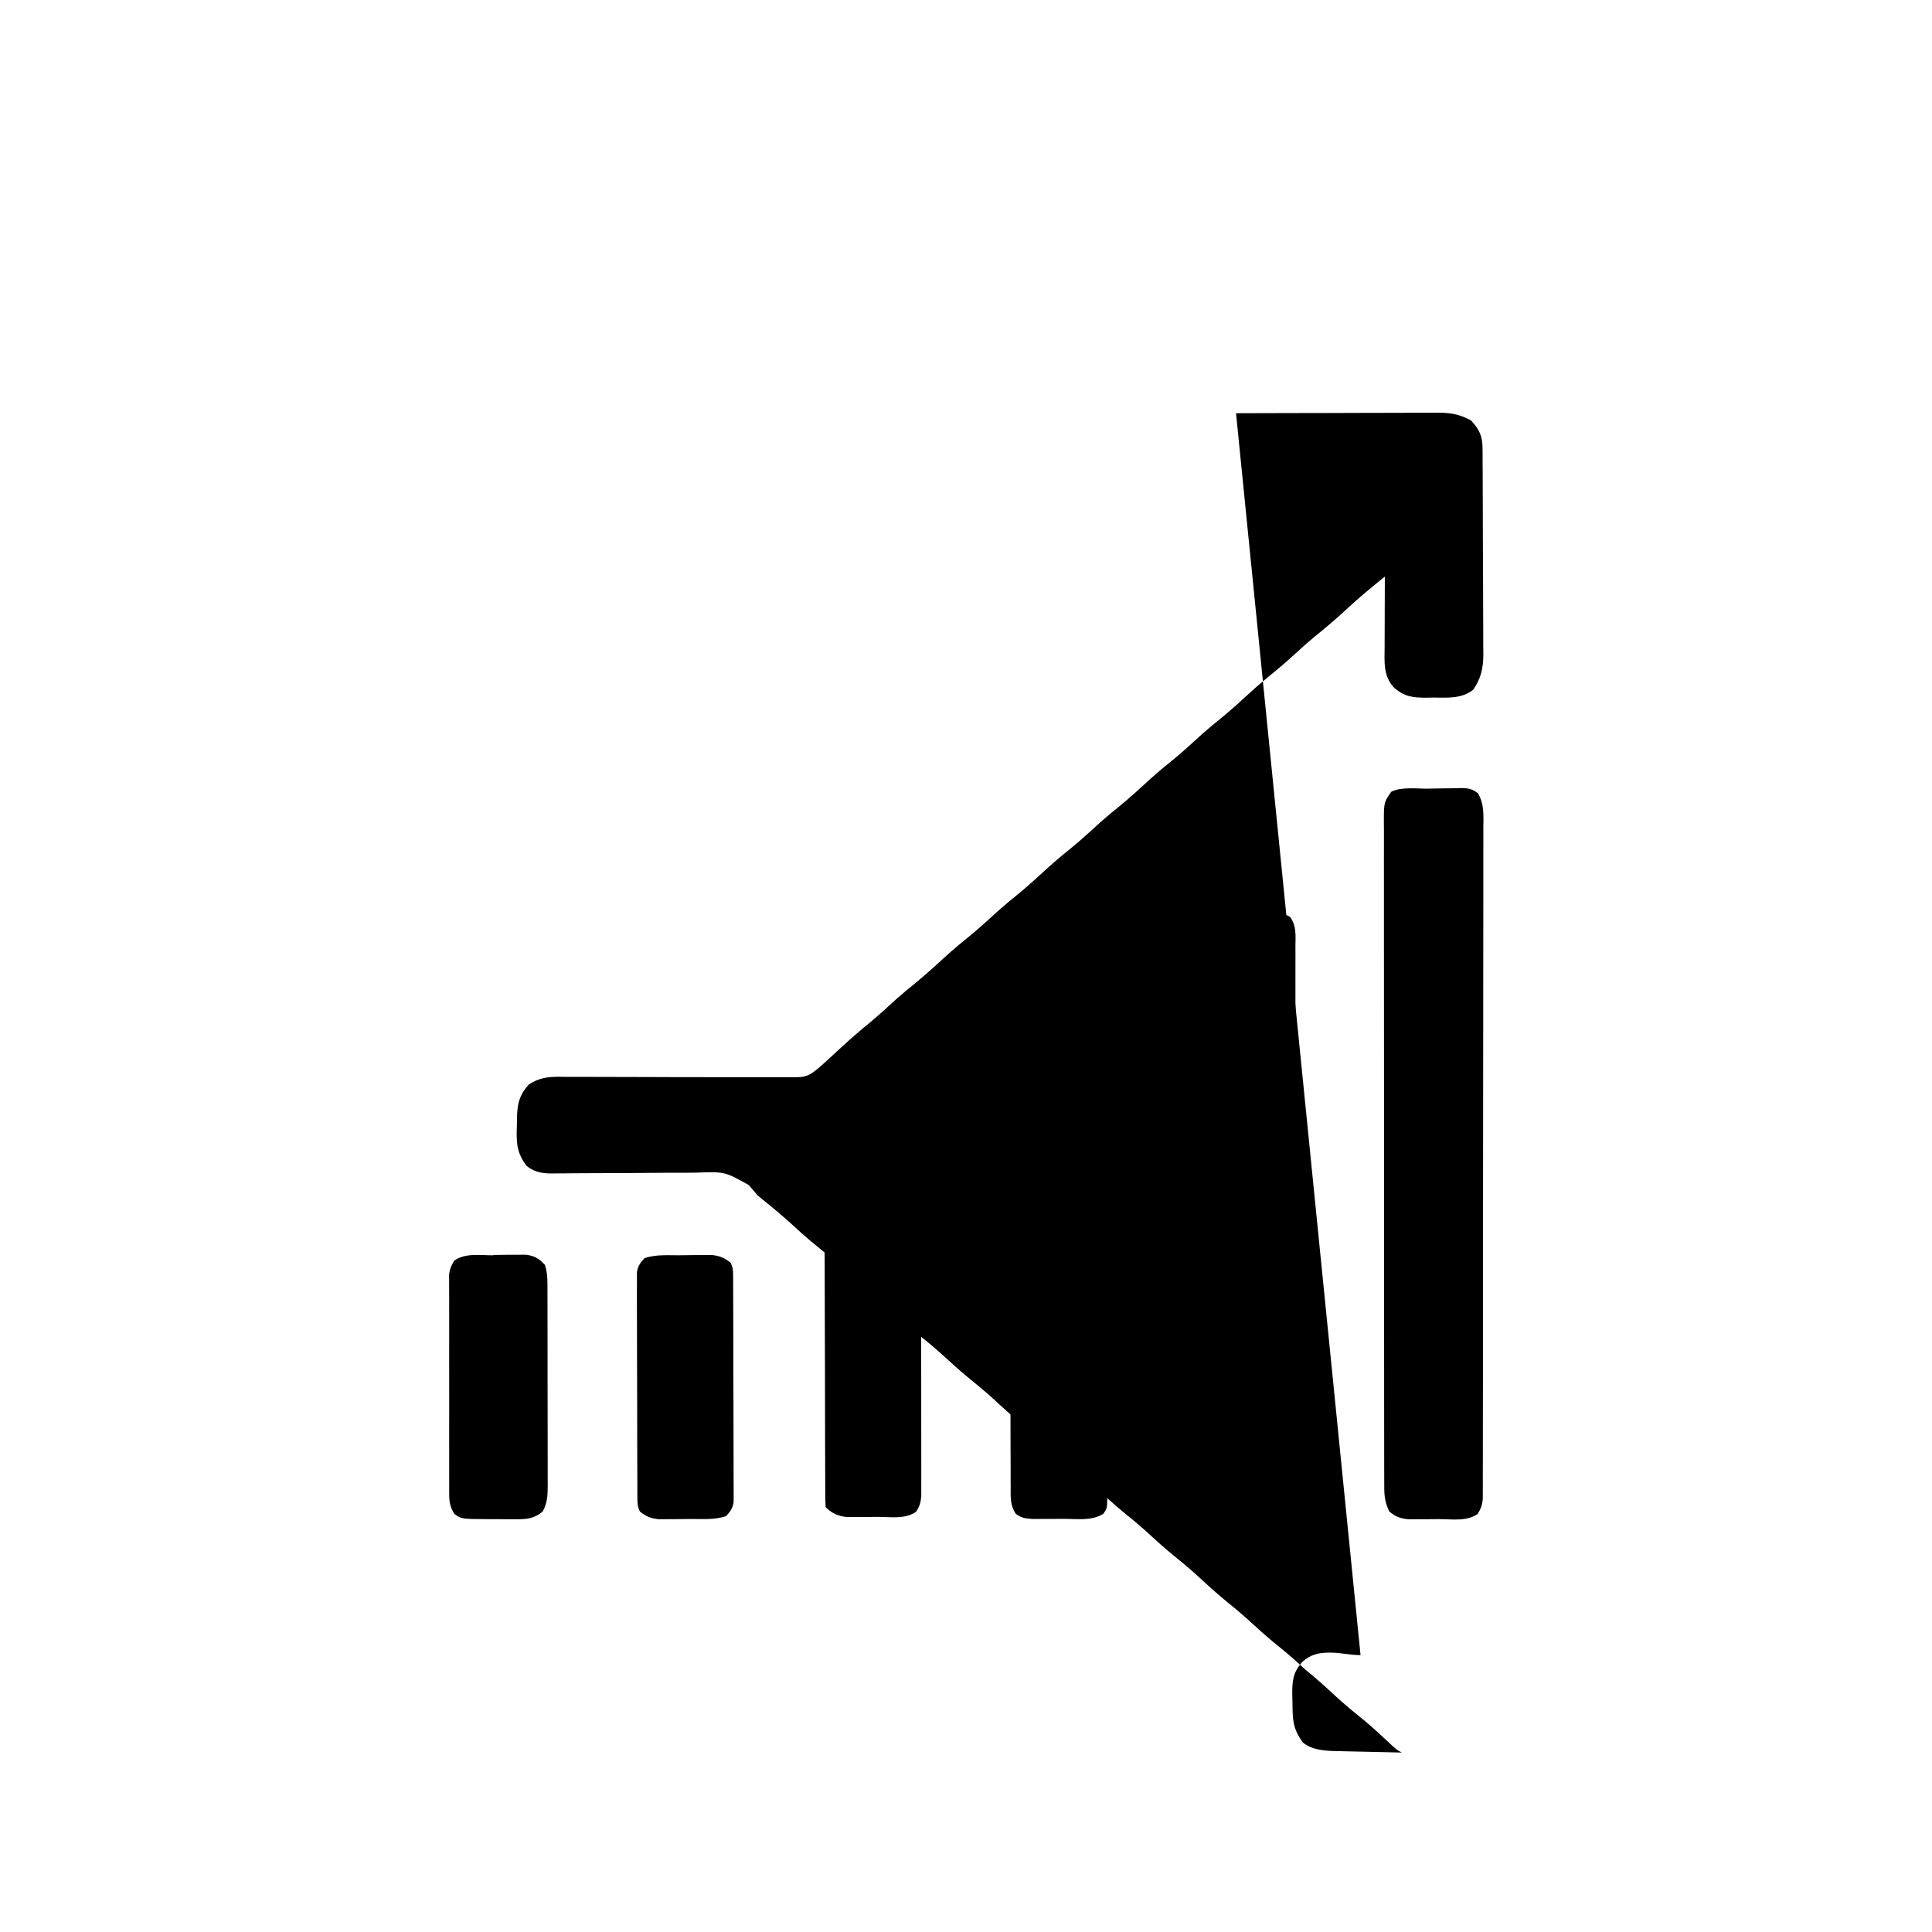
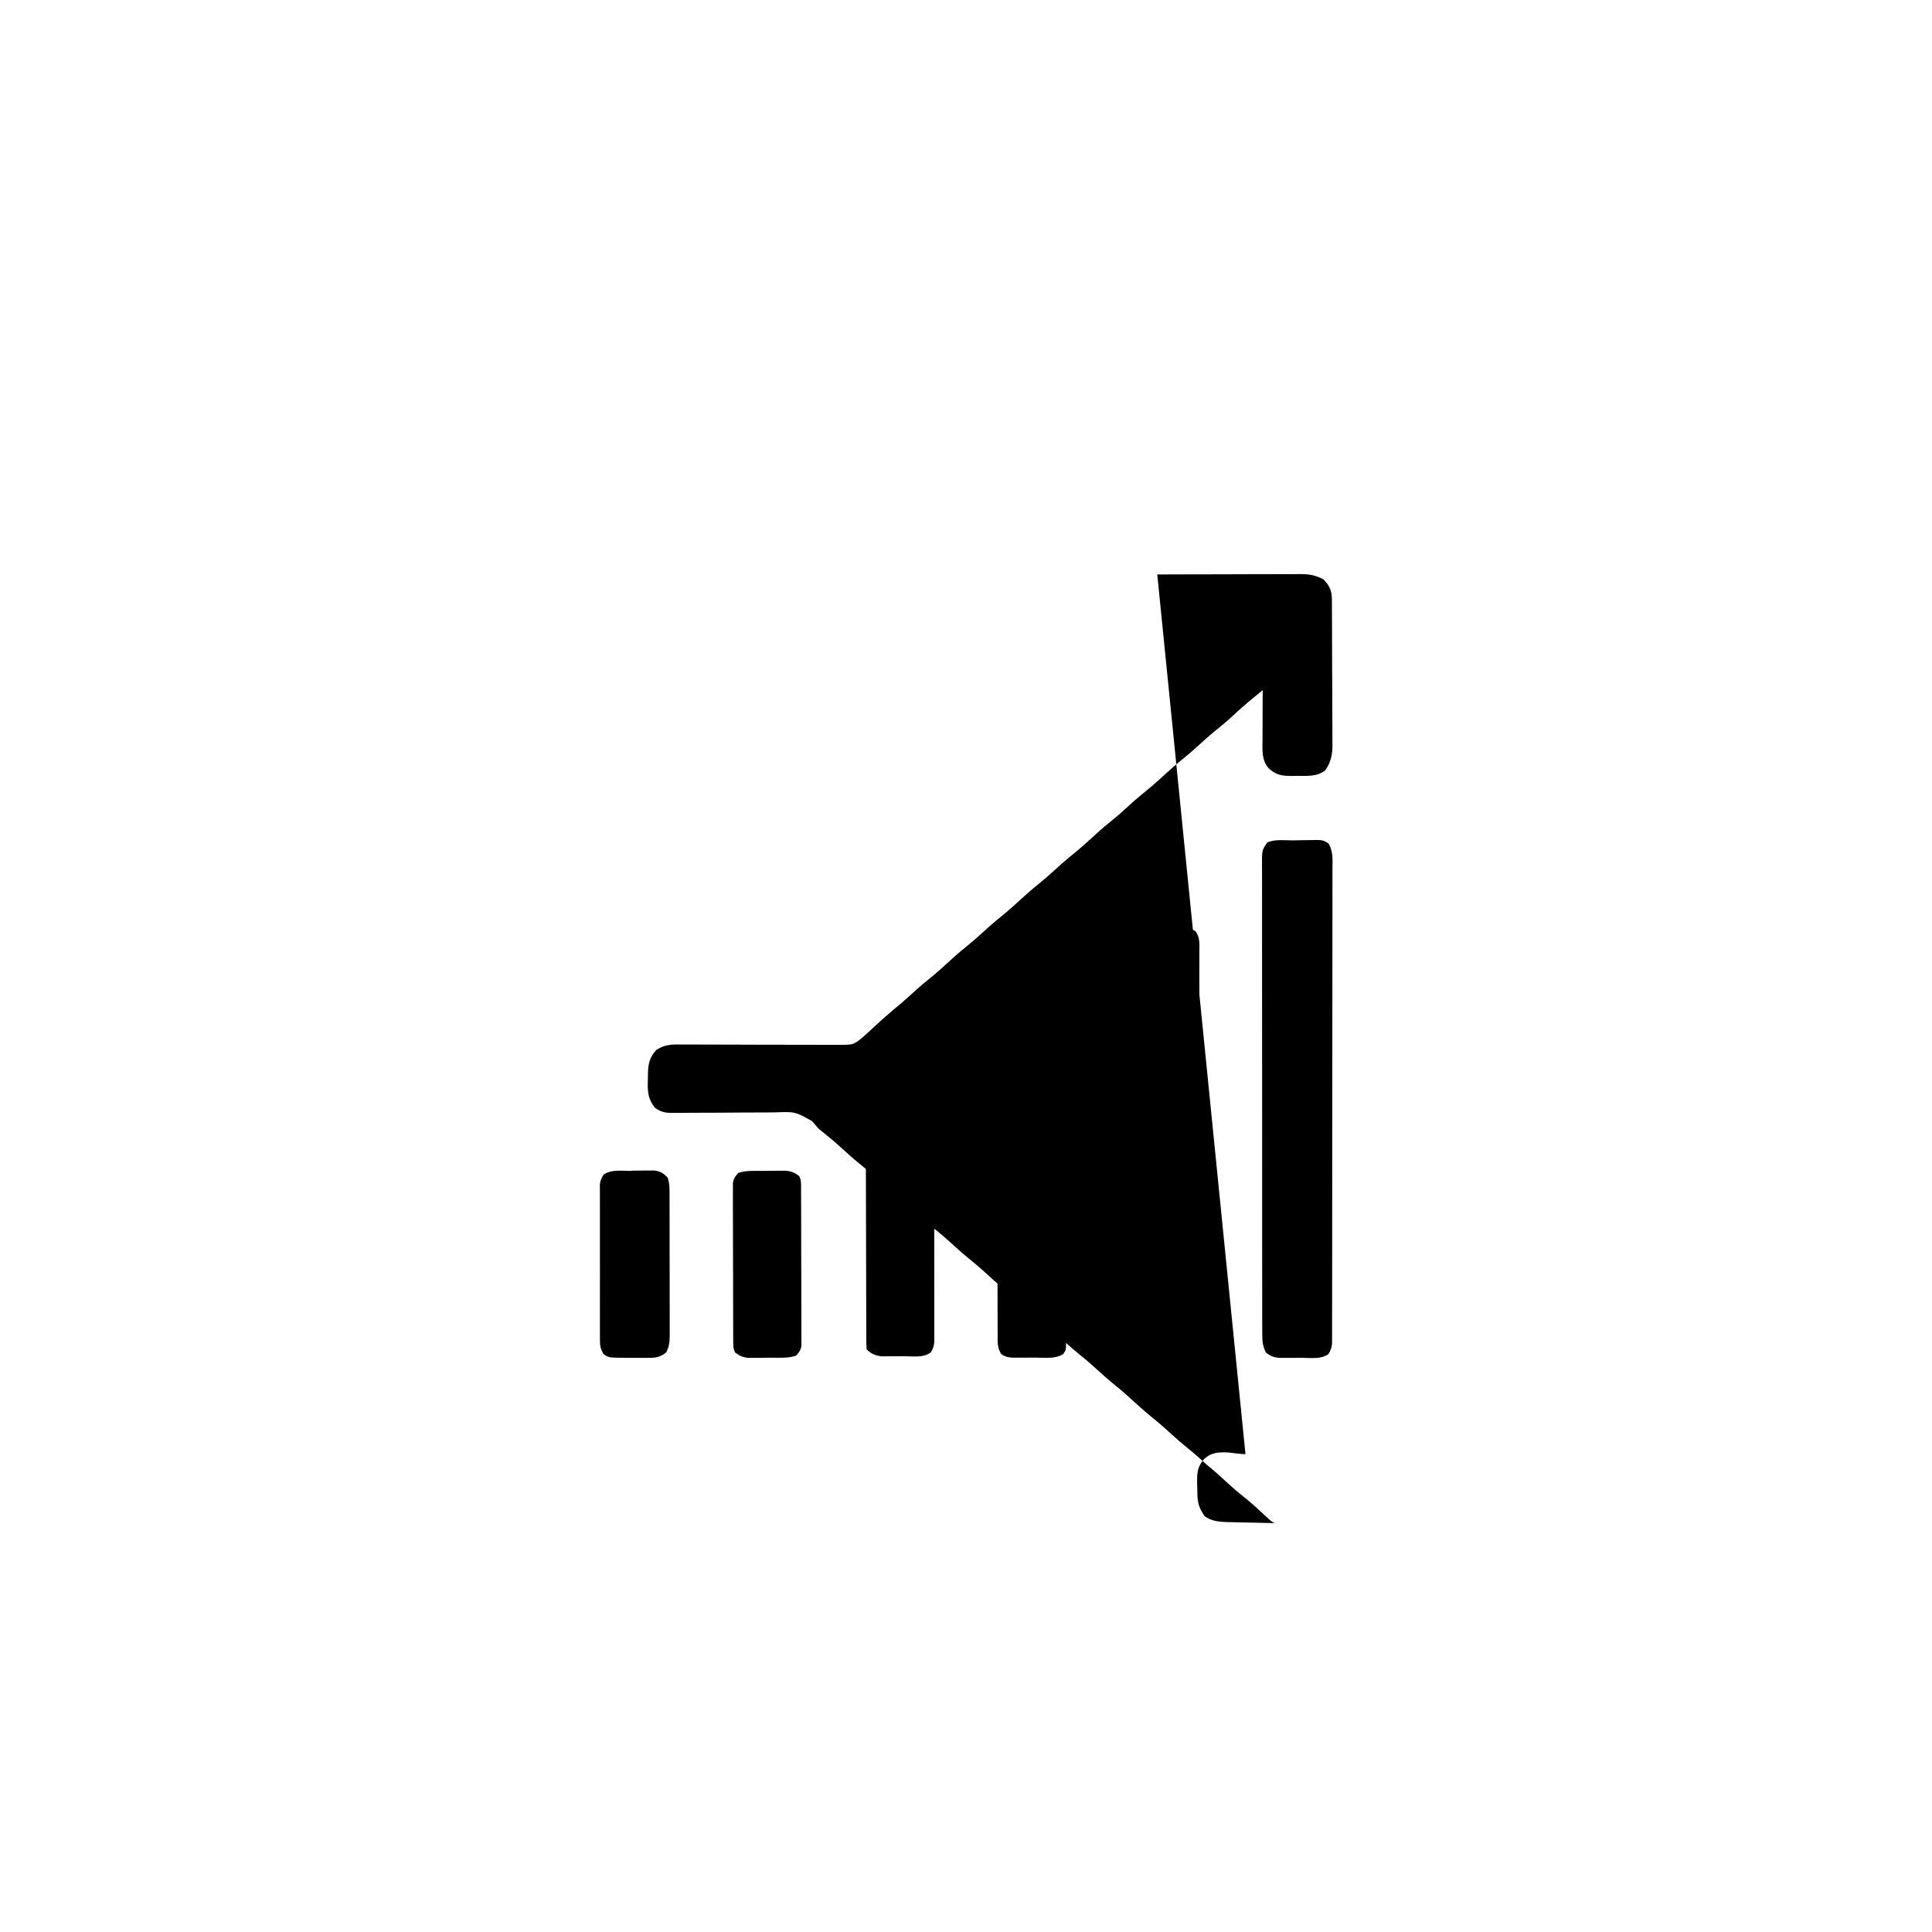
<svg xmlns="http://www.w3.org/2000/svg" version="1.1" width="1024" height="1024" viewBox="0 0 1024 1024">
  <rect width="1024" height="1024" fill="white" />
-   <g transform="translate(512, 512) scale(1.2)">
+   <g transform="translate(512, 512) scale(0.85)">
    <g transform="translate(-256, -256)">
      <path d="M375.268 11.86c.845-.006 1.69-.012 2.561-.018.919-.001 1.838-.002 2.785-.003.974-.005 1.949-.01 2.953-.015 3.224-.015 6.448-.022 9.672-.027 2.242-.006 4.484-.012 6.726-.017 4.702-.011 9.403-.017 14.105-.021 6.019-.005 12.038-.03 18.057-.058 4.632-.019 9.263-.024 13.895-.025 2.219-.003 4.438-.011 6.656-.024 3.107-.018 6.213-.015 9.32-.009.913-.01 1.826-.019 2.766-.028 5.511.036 9.362.75 14.235 3.383 3.673 3.867 5.116 6.923 5.147 12.217.011 1.289.011 1.289.022 2.604.003.94.006 1.88.008 2.848.007.992.014 1.984.021 3.006.02 3.29.031 6.579.041 9.868.004 1.124.008 2.247.012 3.405.021 5.948.035 11.897.045 17.845.011 6.139.045 12.278.085 18.417.026 4.725.034 9.449.038 14.174.005 2.262.016 4.525.035 6.787.025 3.172.024 6.342.017 9.514.02 1.394.02 1.394.04 2.817-.048 5.941-1.058 10.566-4.509 15.498-5.159 4.021-11.236 3.483-17.5 3.439-1.02.02-2.04.04-3.09.06-6.132-.004-9.744-.417-14.41-4.498-4.835-5.168-4.139-11.583-4.099-18.239.002-1.321.002-1.321.004-2.669.006-2.801.018-5.603.031-8.405.005-1.904.01-3.808.014-5.712.011-4.659.028-9.317.049-13.975-5.806 4.695-11.564 9.38-17 14.5-4.606 4.293-9.378 8.304-14.285 12.254-2.821 2.334-5.521 4.766-8.215 7.246-3.557 3.274-7.172 6.406-10.938 9.437-3.994 3.222-7.808 6.569-11.562 10.063-4.61 4.289-9.378 8.304-14.285 12.254-2.821 2.334-5.521 4.766-8.215 7.246-3.557 3.274-7.172 6.406-10.938 9.437-3.994 3.222-7.808 6.569-11.562 10.062-4.61 4.29-9.378 8.305-14.285 12.254-2.822 2.335-5.522 4.766-8.215 7.247-3.557 3.274-7.173 6.406-10.939 9.437-3.994 3.222-7.808 6.569-11.562 10.063-4.61 4.289-9.378 8.304-14.285 12.254-2.821 2.334-5.521 4.766-8.215 7.246-3.557 3.274-7.172 6.406-10.938 9.437-3.994 3.222-7.808 6.569-11.562 10.063-4.61 4.289-9.378 8.304-14.285 12.254-2.821 2.334-5.521 4.766-8.215 7.246-3.557 3.274-7.172 6.406-10.938 9.437-3.91 3.294-7.795 6.734-11.633 10.312-12.218 11.359-12.218 11.359-19.829 11.39-4.83.003-9.66.002-14.498 0-6.131-.015-12.261-.022-18.392-.027-2.201-.005-4.402-.01-6.603-.016-4.617-.01-9.235-.016-13.853-.02-5.915-.005-11.83-.029-17.745-.058-4.547-.018-9.095-.024-13.642-.025-2.18-.003-4.361-.011-6.541-.024-3.053-.017-6.104-.015-9.156-.009-.9-.01-1.799-.019-2.726-.028-5.086.034-8.594.55-12.996 3.384-5.364 5.799-5.235 10.733-5.312 18.25-.029.929-.058 1.859-.088 2.816-.057 6.208.607 9.945 4.401 14.934 4.256 3.356 8.183 3.394 13.395 3.29.833-.004 1.666-.009 2.525-.013 1.805-.01 3.61-.027 5.415-.05 2.864-.032 5.727-.04 8.591-.042 8.141-.006 16.282-.034 24.423-.126 4.986-.055 9.97-.065 14.957-.048 1.892-.002 3.785-.02 5.677-.056 12.488-.458 12.488-.458 23.07 5.45c1.347 1.509 2.668 3.037 3.947 4.599 1.797 1.498 3.606 2.983 5.437 4.439 4.775 3.862 9.299 7.94 13.816 12.098 2.665 2.392 5.394 4.658 8.184 6.903 4.535 3.658 8.819 7.51 13.081 11.477 4.087 3.781 8.36 7.284 12.699 10.775 3.022 2.512 5.906 5.136 8.782 7.812 4.61 4.289 9.378 8.304 14.285 12.254 2.822 2.335 5.521 4.766 8.216 7.246 3.556 3.275 7.172 6.407 10.938 9.438 3.994 3.222 7.808 6.569 11.562 10.063 4.61 4.289 9.378 8.304 14.285 12.254 2.822 2.335 5.521 4.766 8.215 7.246 3.557 3.275 7.173 6.407 10.939 9.438 3.994 3.222 7.808 6.569 11.562 10.063 4.61 4.289 9.378 8.304 14.285 12.253 2.822 2.335 5.521 4.766 8.215 7.247 3.557 3.274 7.172 6.407 10.939 9.438 3.994 3.222 7.808 6.569 11.562 10.063 4.61 4.289 9.378 8.304 14.285 12.254 2.822 2.335 5.521 4.766 8.215 7.246 3.557 3.274 7.172 6.407 10.938 9.438 3.994 3.222 7.808 6.569 11.562 10.063 4.536 3.663 8.821 7.515 13.083 11.482 4.076 3.77 8.336 7.264 12.664 10.742 3.769 3.136 7.359 6.448 10.933 9.803 3.686 3.444 3.686 3.444 5.882 4.543-1.024-.02-2.048-.04-3.103-.06-3.823-.077-7.645-.165-11.467-.258-1.65-.038-3.3-.073-4.949-.104-2.381-.046-4.762-.104-7.142-.164-.73-.012-1.459-.023-2.21-.035-5.13-.146-10.764-.428-14.871-3.817-4.555-6.282-4.501-10.181-4.571-17.813-.029-1.038-.058-2.075-.088-3.144-.052-6.21.226-9.882 4.401-14.6 3.784-3.428 7.262-4.12 12.261-4.14 5.006 0 8.49 1.107 13.49 1.11z" fill="black" />
      <path d="M460.458 177.65c1.608-.016 3.216-.044 4.824-.082 2.32-.055 4.64-.077 6.96-.091.717-.023 1.434-.046 2.173-.069 3.283.014 5.193.276 7.776 2.355 2.821 5.047 2.353 9.93 2.304 15.618.005 1.272.01 2.544.015 3.854.012 3.527 0 7.054-.016 10.58-.013 3.805-.003 7.61.004 11.414.01 7.452-.001 14.903-.02 22.355-.021 8.674-.021 17.349-.02 26.024.001 15.474-.017 30.949-.046 46.424-.028 15.023-.042 30.046-.041 45.069 0 1.388 0 1.388 0 2.804 0 1.386 0 1.386 0 2.799.001 17.094-.011 34.188-.029 51.283-.006 6.049-.008 12.099-.009 18.148-.001 7.369-.01 14.739-.029 22.109-.009 3.761-.015 7.523-.013 11.284.003 4.073-.01 8.146-.024 12.22.003 1.194.006 2.389.01 3.61-.007 1.088-.013 2.176-.02 3.297-.001.94-.003 1.88-.004 2.849-.268 2.637-.854 4.249-2.253 6.485-4.745 3.434-11.264 2.334-16.843 2.316-2.083-.003-4.165.02-6.248.046-1.32.001-2.639.001-3.998.002-1.205.003-2.41.006-3.652.009-3.619-.413-5.444-1.076-8.258-3.376-1.757-3.564-2.25-6.442-2.254-10.392-.006-1.076-.012-2.152-.018-3.26-.004-1.176-.008-2.352-.012-3.563-.004-1.249-.008-2.498-.012-3.789-.01-3.477-.008-6.955-.004-10.432.003-3.751-.006-7.502-.014-11.253-.013-7.348-.015-14.697-.012-22.045-.002-5.972-.004-11.944-.008-17.915 0-.85.001-1.7.001-2.575-.001-1.726-.002-3.452-.004-5.178-.011-16.189-.009-32.378-.003-48.567.005-14.792-.006-29.584-.025-44.376-.02-15.208-.028-30.416-.024-45.624.002-8.539 0-17.078-.014-25.617-.012-7.269-.013-14.538-.001-21.807.006-3.719.007-7.438-.005-11.16-.013-4.02-.003-8.039.01-12.059-.007-1.17-.015-2.34-.023-3.55-.067-10.024-.067-10.024 3.262-14.787 4.592-2.296 11.358-1.312 16.458-1.35z" fill="black" />
      <path d="M370.688 232.469c1.109-.006 1.109-.006 2.241-.012 1.56-.002 3.12.005 4.68.022 2.384.021 4.765 0 7.15-.026 1.518-.013 3.036-.008 4.554 0 .711-.008 1.421-.016 2.153-.025 3.029.057 5.146.309 7.723 1.948 2.828 4.071 2.36 8.01 2.313 12.856.008 1.581.008 1.581.017 3.195.013 3.544-.002 7.087-.017 10.63-.004 2.536.002 5.072.009 7.608.012 6.18.006 12.36-.009 18.54-.017 7.194-.014 14.389-.01 21.583.006 12.836-.008 25.671-.033 38.507-.024 12.459-.031 24.918-.02 37.377.011 13.562.013 27.125-.001 40.687-.002 1.446-.003 2.892-.005 4.338-.001.711-.002 1.422-.002 2.155-.005 5.016-.003 10.033.001 15.05.005 6.75-.006 13.5-.027 20.25-.006 2.482-.006 4.964-.001 7.446.006 3.379-.006 6.758-.023 10.137.006.989.012 1.979.018 2.998-.008.904-.017 1.808-.025 2.74-.001.78-.002 1.56-.003 2.364-.483 2.75-1.483 4.124-3.377 6.151-5.072 1.69-10.461 1.225-15.77 1.24-2.091.01-4.182.041-6.273.072-1.337.007-2.675.012-4.012.016-1.817.014-1.817.014-3.671.028-3.563-.388-5.432-1.214-8.274-3.356-1.164-2.327-1.128-3.672-1.134-6.264-.004-.9-.009-1.8-.013-2.727-.001-1-.001-2-.001-3.026-.003-1.052-.007-2.104-.011-3.189-.011-3.55-.015-7.1-.019-10.65-.006-2.536-.013-5.071-.02-7.607-.019-7.626-.03-15.251-.039-22.877-.004-3.589-.01-7.178-.015-10.767-.017-11.926-.031-23.853-.039-35.779-.002-3.088-.004-6.177-.006-9.273-.001-.77-.001-1.539-.001-2.332-.009-12.471-.034-24.942-.066-37.413-.033-12.797-.051-25.594-.054-38.39-.002-7.188-.011-14.375-.037-21.563-.024-6.758-.028-13.517-.017-20.275.001-2.485-.006-4.97-.02-7.455-.018-3.384-.011-6.767.002-10.151-.011-.991-.022-1.982-.033-3.003.063-6.599.063-6.599 2.332-9.869 3.19-2.025 6.22-1.964 9.877-1.922z" fill="black" />
      <path d="M288.566 287.371c.716-.002 1.432-.004 2.169-.007 1.507.001 3.014.015 4.521.04 2.303.034 4.602.02 6.905.001 1.468.007 2.936.017 4.404.03.686-.005 1.371-.01 2.077-.015 3.051.075 5.012.341 7.538 2.102 2.532 3.452 2.37 6.564 2.32 10.683.008 1.251.008 1.251.017 2.528.013 2.8.002 5.599-.013 8.399.004 2.006.009 4.011.016 6.017.014 5.45.003 10.9-.013 16.35-.014 5.698-.008 11.395-.004 17.092.002 9.567-.011 19.135-.034 28.703-.027 11.071-.028 22.142-.017 33.213.011 10.639.005 21.278-.009 31.918-.004 4.533-.004 9.066.002 13.599.005 5.334-.005 10.669-.027 16.003-.005 1.961-.005 3.922 0 5.882.006 2.671-.006 5.34-.023 8.01.006.782.012 1.564.018 2.37-.062 5.207-.062 5.207-1.743 7.65-5.137 3.266-11.624 2.24-17.487 2.239-2.103.002-4.205.02-6.307.039-1.34.004-2.68.006-4.021.006-1.216.001-2.433.004-3.687.008-3.054-.235-4.7-.454-7.158-2.243-2.58-3.726-2.287-7.723-2.274-12.079-.005-.815-.01-1.63-.016-2.476-.015-2.753-.016-5.507-.016-8.261-.008-1.973-.016-3.946-.025-5.918-.022-5.362-.03-10.725-.035-16.086-.004-3.349-.01-6.698-.017-10.046-.025-11.675-.038-23.35-.041-35.026.004-10.892-.025-21.783-.067-32.675-.035-9.346-.05-18.692-.051-28.038-.001-5.584-.01-11.168-.038-16.753-.026-5.25-.028-10.5-.012-15.751.002-1.928-.005-3.856-.021-5.784-.02-2.632-.01-5.26.008-7.891-.013-.765-.026-1.53-.04-2.318.062-3.935.525-5.72 2.972-8.861 3.41-2.576 6.123-2.735 10.239-2.655z" fill="black" />
      <path d="M205.469 342.504c1.076-.002 1.076-.002 2.174-.004 1.513.001 3.026.013 4.539.034 2.311.029 4.62.021 6.932.008 1.472.006 2.945.015 4.418.026 1.033-.004 1.033-.004 2.087-.009 3.027.059 5.121.296 7.786 1.782 3.001 3.123 2.723 6.391 2.73 10.499.004 1.218.008 2.437.013 3.692-.001 1.352-.001 1.705-.002 3.057.003 1.423.006 2.845.01 4.268.009 3.865.011 7.731.012 11.597.001 3.226.005 6.451.008 9.677.008 7.61.01 15.219.01 22.828-.001 7.853.01 15.706.026 23.559.013 6.74.018 13.48.017 20.22-.001 4.026.002 8.053.013 12.079.01 3.786.01 7.572.003 11.358-.001 1.39-.001 2.78 0 4.17.008 1.897.002 3.794-.004 5.69 0 1.062.001 2.124.001 3.218-.252 2.786-.75 4.408-2.249 6.748-4.745 3.434-11.266 2.334-16.844 2.316-2.083-.003-4.165.021-6.248.046-1.317.001-2.637.001-3.996.002-1.205.003-2.41.006-3.652.009-3.833-.438-6.51-1.624-9.258-4.372-.105-1.914-.14-3.832-.147-5.75-.007-1.249-.014-2.498-.022-3.785-.003-1.397-.005-2.795-.008-4.192-.006-1.462-.013-2.923-.02-4.385-.017-3.981-.028-7.964-.036-11.945-.005-2.486-.011-4.972-.017-7.458-.019-7.774-.033-15.547-.041-23.319-.01-8.981-.036-17.962-.077-26.943-.03-6.935-.045-13.87-.048-20.805-.002-4.145-.011-8.29-.036-12.435-.023-3.9-.027-7.8-.017-11.7.001-1.432-.006-2.864-.02-4.296-.017-1.954-.008-3.908.003-5.862-.002-1.094-.005-2.188-.007-3.315 1.193-6.787 5.944-7.41 11.964-7.312z" fill="black" />
-       <path d="M47.272 383.629c2.155-.004 4.309-.04 6.464-.078 1.378-.006 2.757-.01 4.135-.012 1.247-.008 2.494-.016 3.779-.025 3.968.576 5.601 1.602 8.35 4.486.925 2.78 1.127 5.327 1.133 8.244.004.84.009 1.68.013 2.545-.001.913-.001 1.826-.002 2.766.003.968.007 1.936.01 2.933.01 3.201.012 6.401.013 9.602.003 2.224.006 4.449.01 6.673.006 4.663.008 9.326.007 13.989-.001 5.976.013 11.953.03 17.93.012 4.594.014 9.188.013 13.782.001 2.204.006 4.407.014 6.611.01 3.079.007 6.158.001 9.239.006.91.011 1.82.017 2.759-.022 4.377-.067 8.002-2.26 11.924-3.861 3.151-7.019 3.375-11.91 3.363-1.979-.001-1.979-.001-3.998-.002-.682-.008-1.364-.017-2.067-.025-2.085-.024-4.169-.02-6.254-.014-11.649-.063-11.649-.063-14.771-2.323-1.75-2.891-2.25-5.045-2.254-8.403-.005-.875-.011-1.75-.017-2.651.004-.952.008-1.904.012-2.885-.003-.951-.007-1.902-.011-2.882-.009-3.336-.003-6.671.004-10.007-.002-2.316-.003-4.633-.006-6.95-.004-4.856.001-9.711.01-14.566.012-6.228.005-12.456-.007-18.684-.007-4.784-.005-9.567.001-14.351.001-2.296.001-4.595.002-6.892-.005-3.208-.005-6.416-.011-9.624-.004-.952-.008-1.904-.012-2.885-.006-.877-.011-1.754-.017-2.655-.001-.758-.001-1.517-.001-2.298.29-2.425.992-4.023 2.251-6.105 4.803-3.497 11.581-2.372 17.272-2.37z" fill="black" />
+       <path d="M47.272 383.629c2.155-.004 4.309-.04 6.464-.078 1.378-.006 2.757-.01 4.135-.012 1.247-.008 2.494-.016 3.779-.025 3.968.576 5.601 1.602 8.35 4.486.925 2.78 1.127 5.327 1.133 8.244.004.84.009 1.68.013 2.545-.001.913-.001 1.826-.002 2.766.003.968.007 1.936.01 2.933.01 3.201.012 6.401.013 9.602.003 2.224.006 4.449.01 6.673.006 4.663.008 9.326.007 13.989-.001 5.976.013 11.953.03 17.93.012 4.594.014 9.188.013 13.782.001 2.204.006 4.407.014 6.611.01 3.079.007 6.158.001 9.239.006.91.011 1.82.017 2.759-.022 4.377-.067 8.002-2.26 11.924-3.861 3.151-7.019 3.375-11.91 3.363-1.979-.001-1.979-.001-3.998-.002-.682-.008-1.364-.017-2.067-.025-2.085-.024-4.169-.02-6.254-.014-11.649-.063-11.649-.063-14.771-2.323-1.75-2.891-2.25-5.045-2.254-8.403-.005-.875-.011-1.75-.017-2.651.004-.952.008-1.904.012-2.885-.003-.951-.007-1.902-.011-2.882-.009-3.336-.003-6.671.004-10.007-.002-2.316-.003-4.633-.006-6.95-.003-4.856.001-9.711.01-14.566.012-6.228.005-12.456-.007-18.684-.007-4.784-.005-9.567.001-14.351.001-2.296.001-4.595.002-6.892-.005-3.208-.005-6.416-.011-9.624-.004-.952-.008-1.904-.012-2.885-.006-.877-.011-1.754-.017-2.655-.001-.758-.001-1.517-.001-2.298.29-2.425.992-4.023 2.251-6.105 4.803-3.497 11.581-2.372 17.272-2.37z" />
      <path d="M129.769 383.76c2.092-.01 4.183-.04 6.274-.072 1.337-.007 2.675-.012 4.013-.016 1.817-.014 1.817-.014 3.67-.028 3.564.388 5.432 1.214 8.275 3.356 1.159 2.318 1.13 3.656 1.14 6.238.006.889.012 1.778.018 2.693.001.979.002 1.957.003 2.965.007 1.542.007 1.542.015 3.115.014 3.411.021 6.822.027 10.234.006 2.364.011 4.729.017 7.093.01 4.962.016 9.923.02 14.885.006 6.365.03 12.729.058 19.094.019 4.885.024 9.77.025 14.654.003 2.347.011 4.694.024 7.04.017 3.28.015 6.56.009 9.84.014 1.46.014 1.46.028 2.95-.005.895-.01 1.79-.016 2.711.002.775.003 1.55.004 2.35-.477 2.75-1.478 4.116-3.371 6.142-5.072 1.69-10.461 1.225-15.77 1.24-2.091.01-4.182.041-6.273.073-1.338.006-2.676.012-4.013.015-1.817.014-1.817.014-3.671.028-3.564-.388-5.432-1.214-8.274-3.356-1.159-2.319-1.131-3.657-1.141-6.238-.006-.89-.012-1.778-.018-2.694-.001-.978-.002-1.956-.003-2.964-.005-1.017-.01-2.034-.015-3.093-.015-3.411-.02-6.822-.026-10.234-.006-2.364-.011-4.729-.017-7.094-.01-4.961-.016-9.923-.019-14.884-.005-6.366-.029-12.729-.057-19.094-.019-4.885-.024-9.77-.026-14.655-.003-2.347-.011-4.694-.024-7.04-.017-3.28-.015-6.56-.009-9.84.014-1.46.014-1.46.028-2.95-.006-.894-.011-1.789-.017-2.711.002-.775.003-1.55.005-2.35.477-2.75 1.478-4.116 3.371-6.142 5.072-1.691 10.461-1.226 15.769-1.241z" fill="black" />
    </g>
  </g>
</svg>
